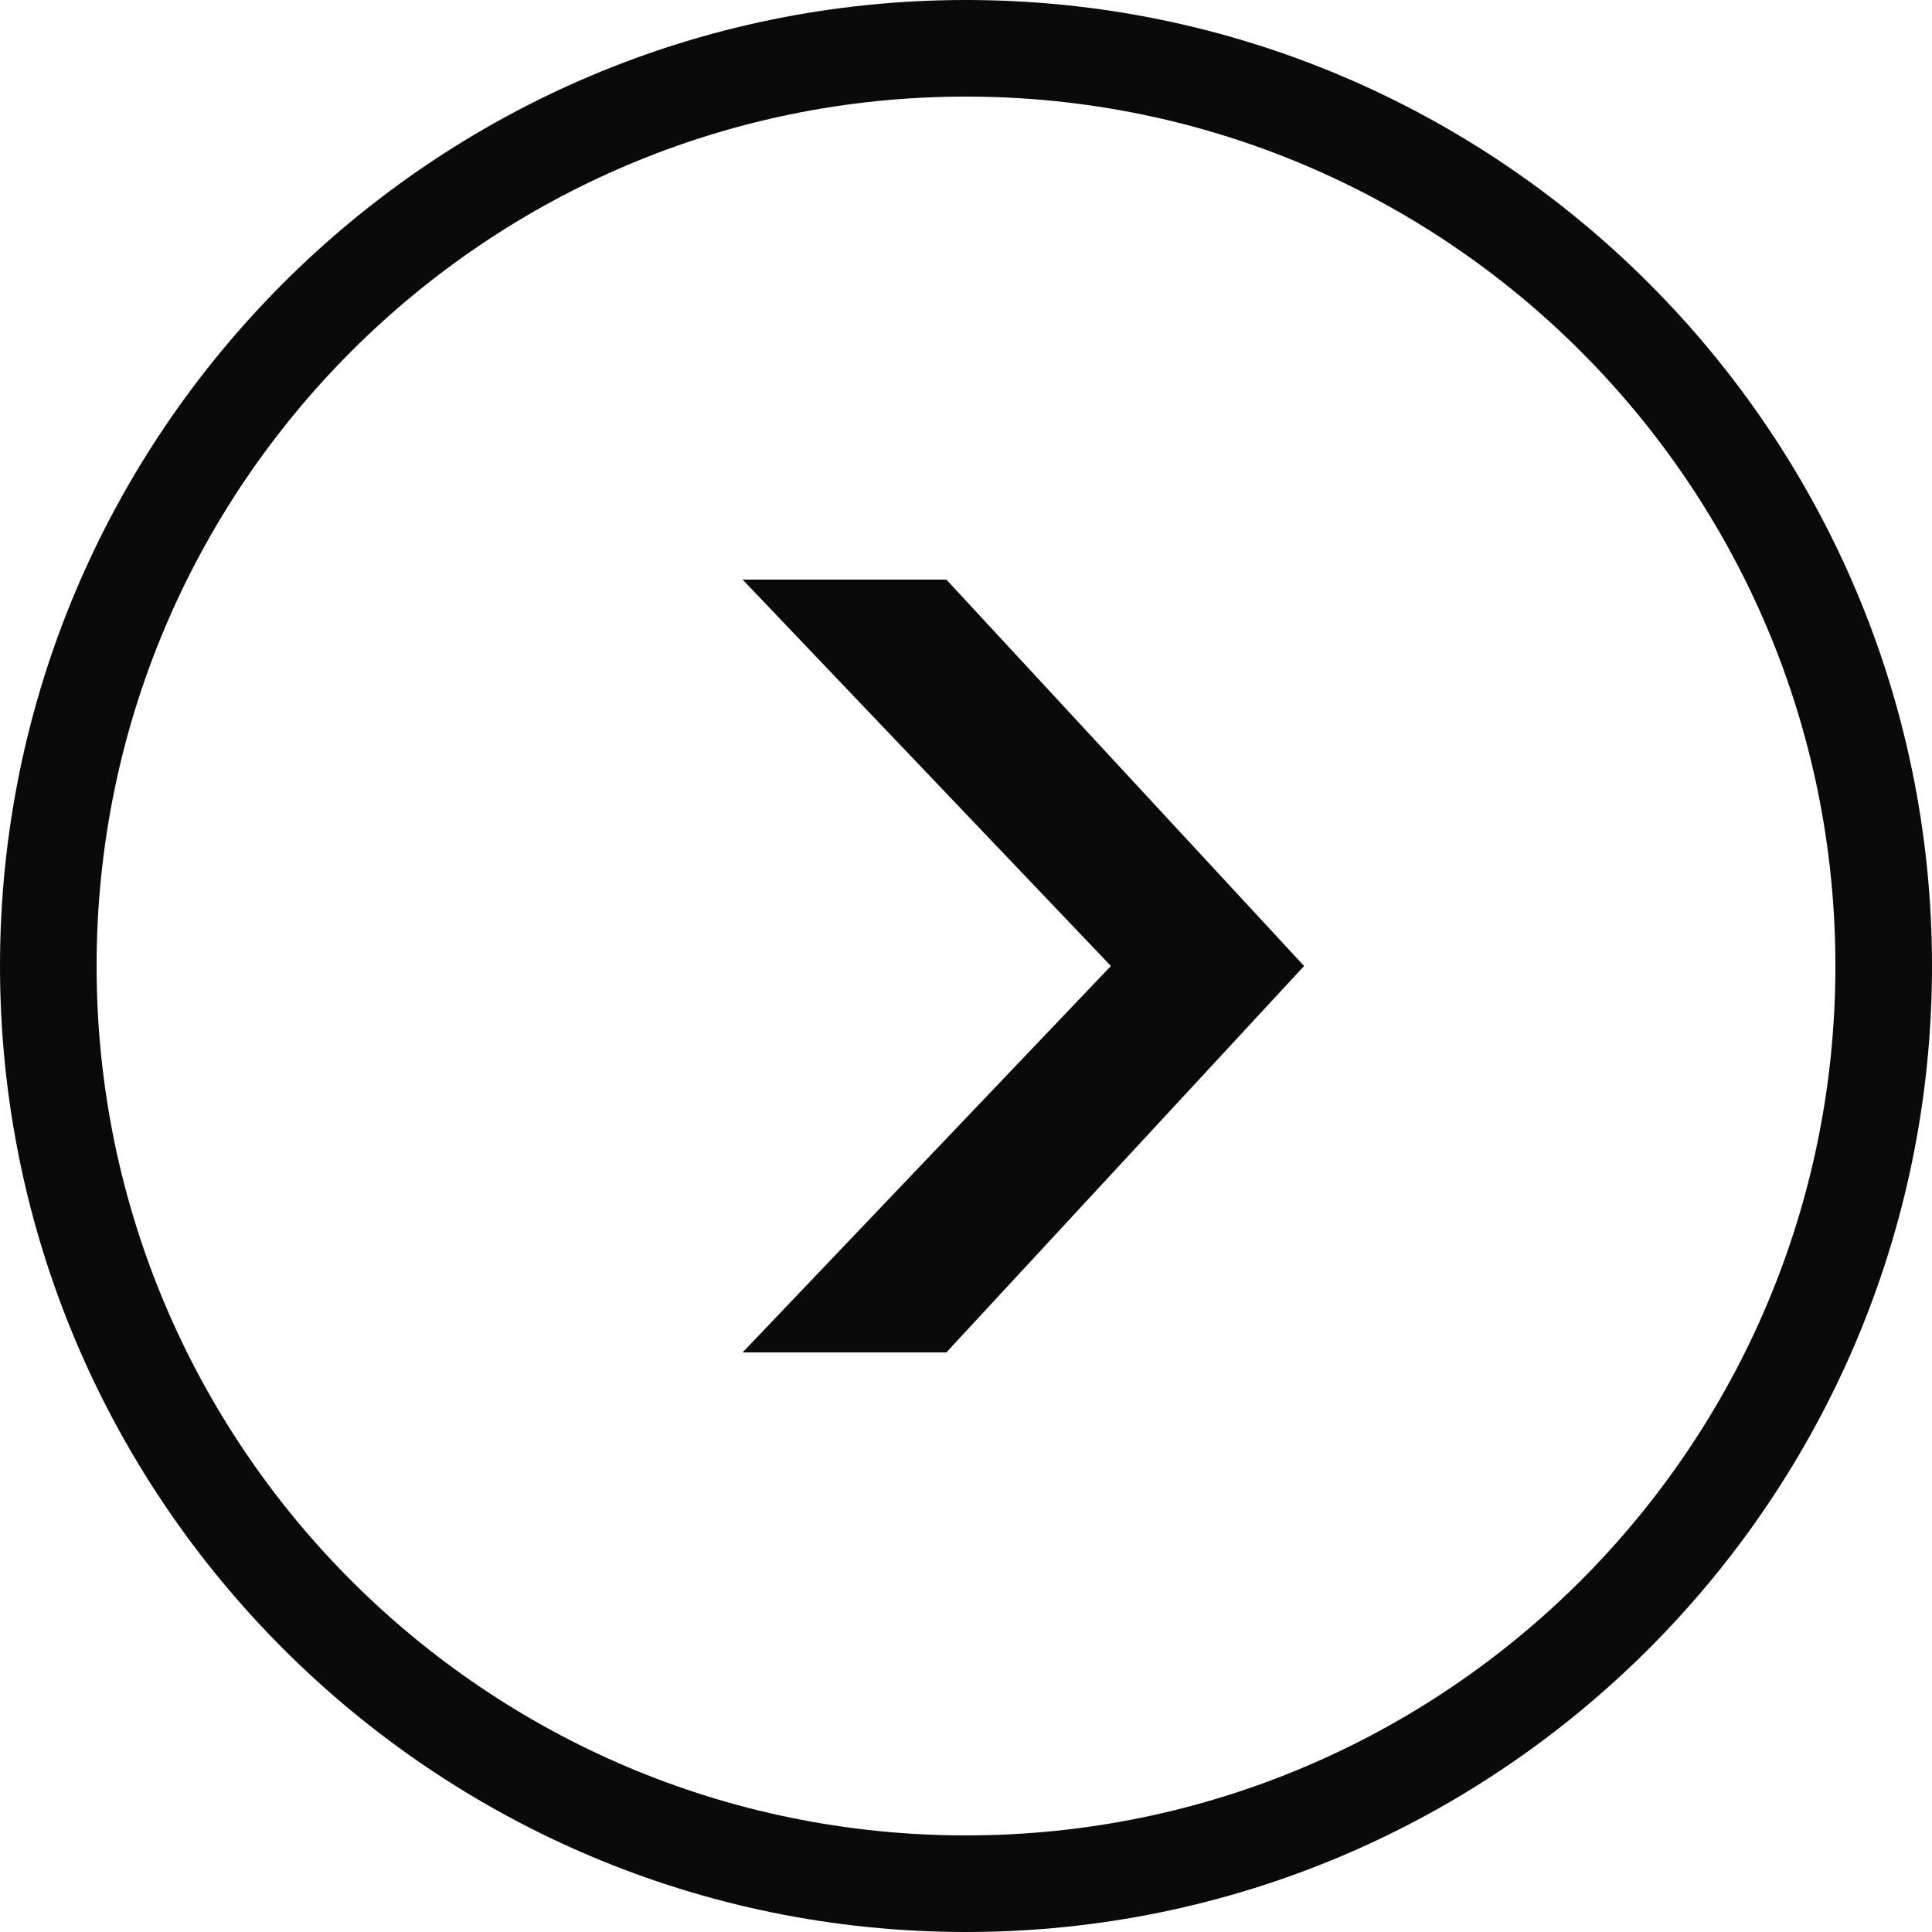
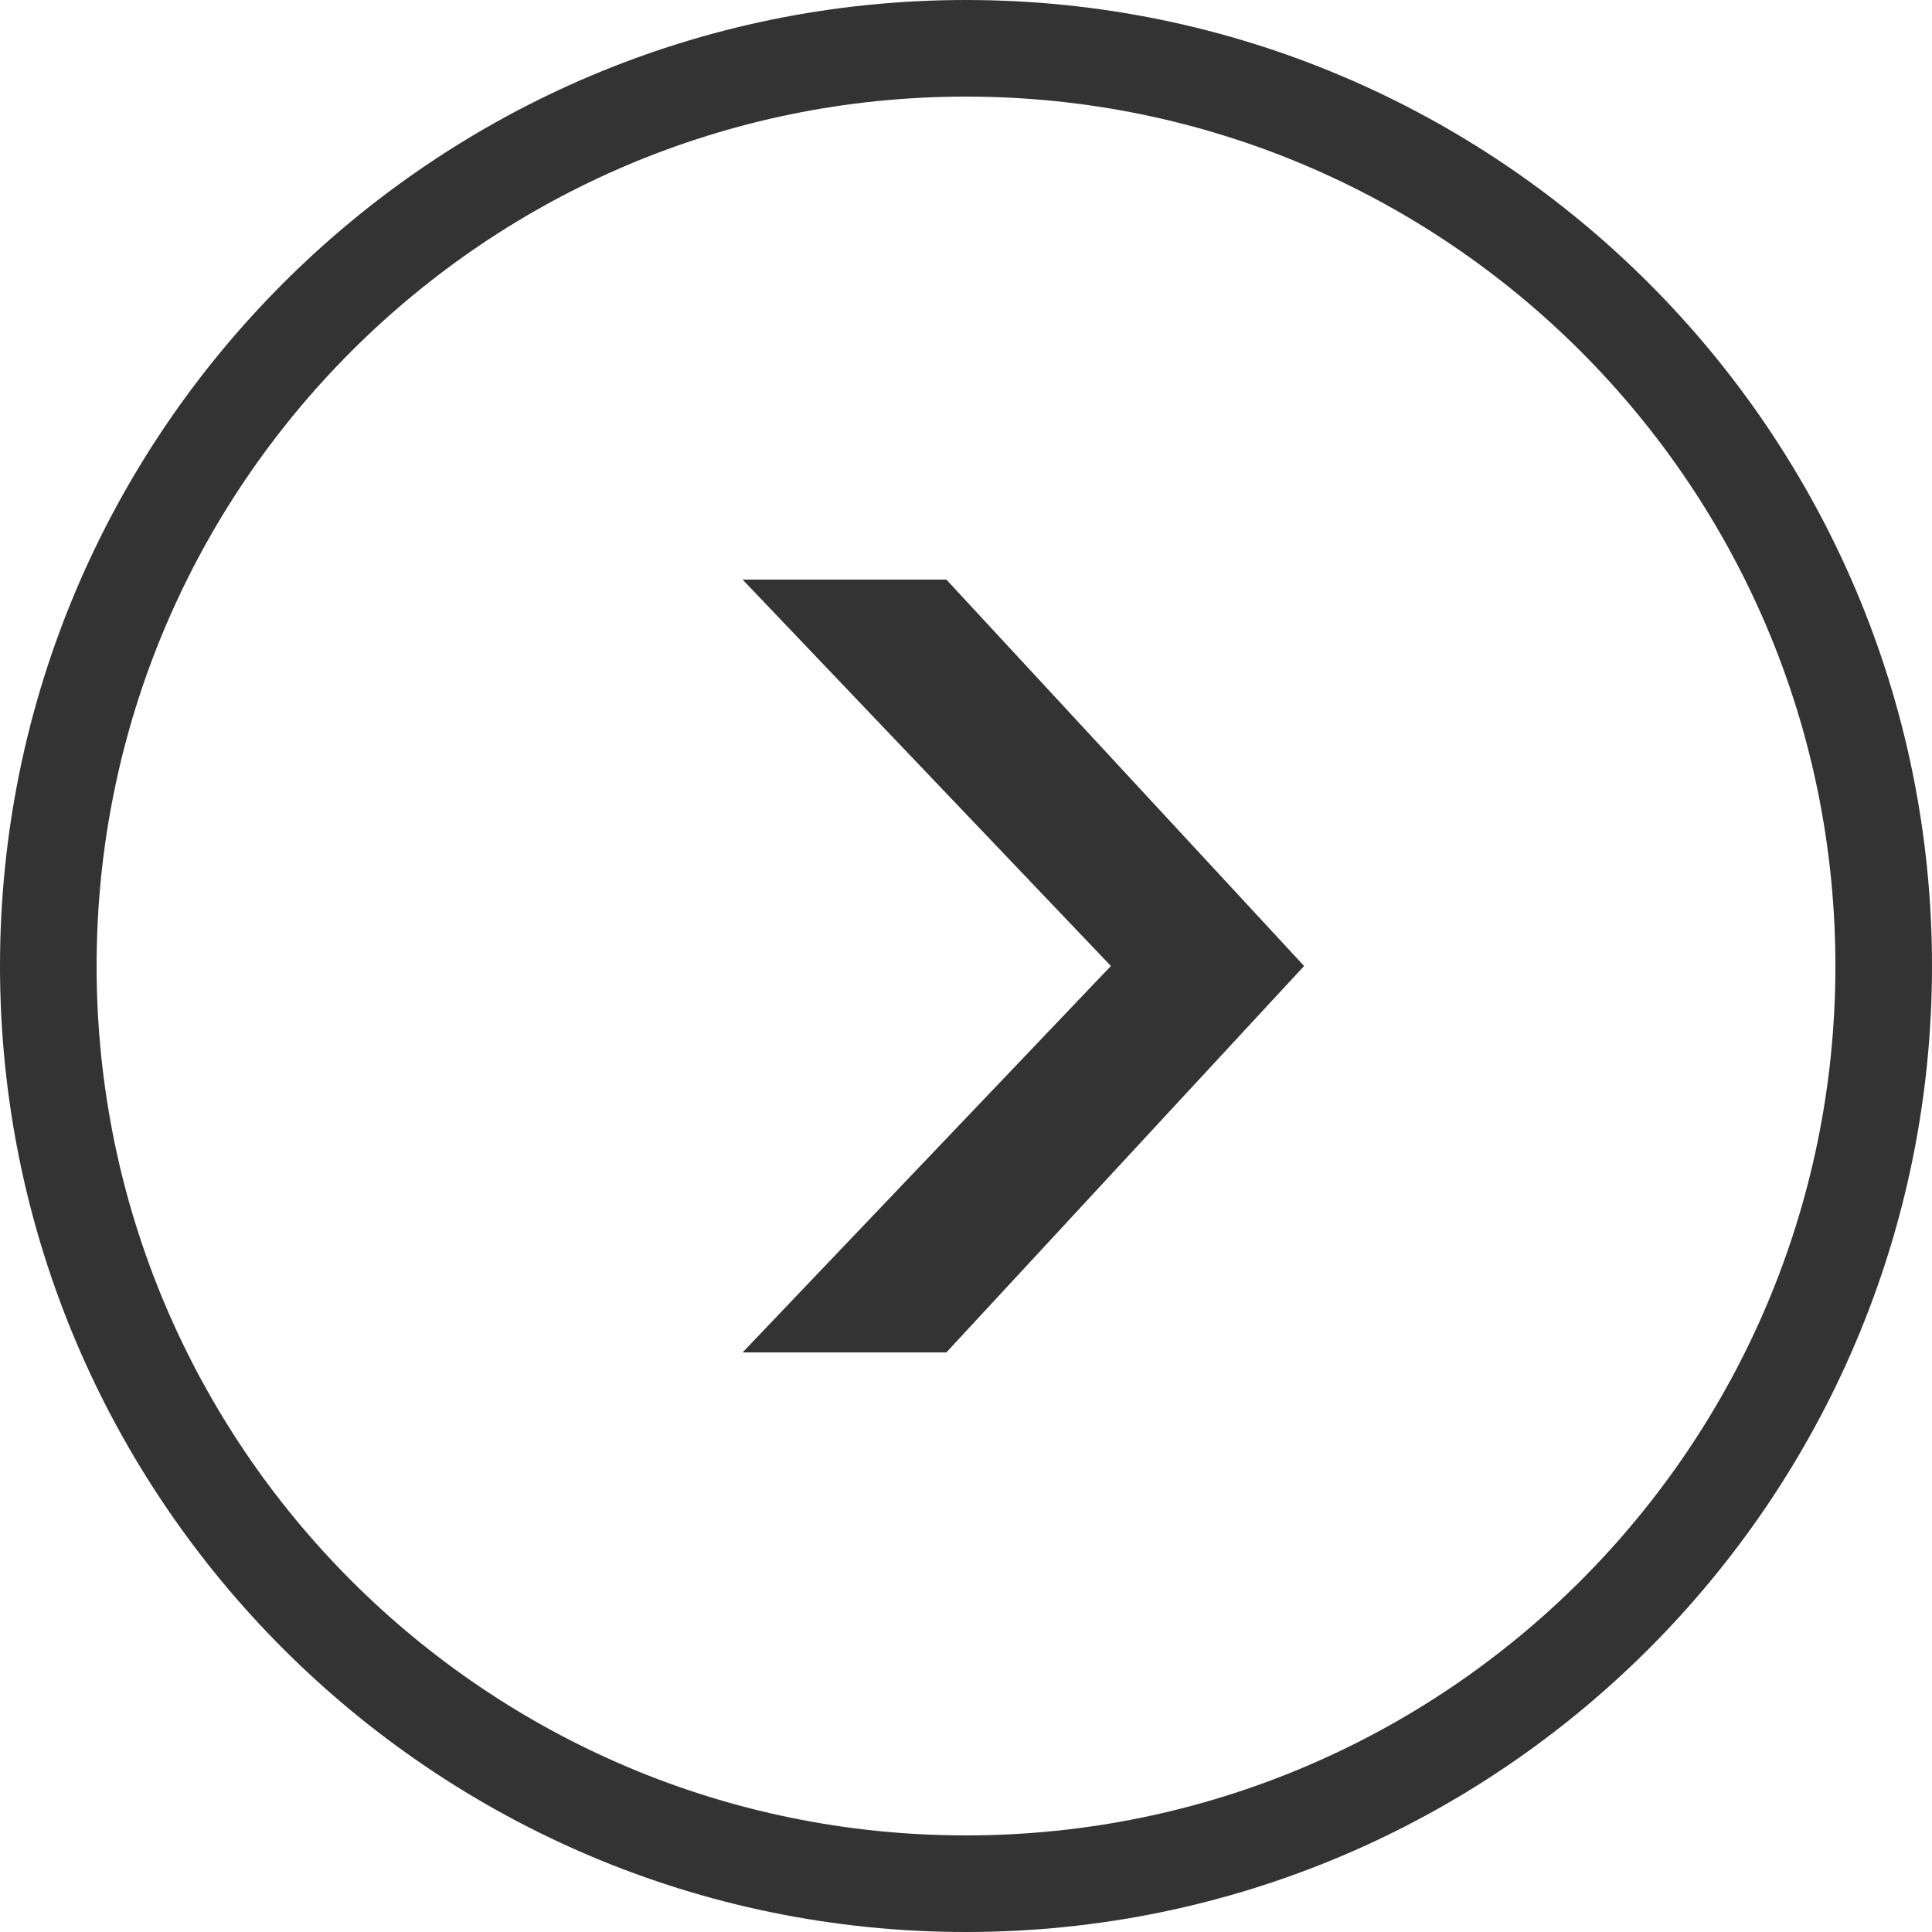
<svg xmlns="http://www.w3.org/2000/svg" version="1.1" id="icons_1_" x="0px" y="0px" viewBox="0 0 128 128" style="enable-background:new 0 0 128 128;" xml:space="preserve">
  <style type="text/css">
	.st0{display:none;}
	.st1{display:inline;}
- 	.st2{fill:#0A0A0A;}
+ 	.st2{fill:#333333;}
</style>
  <g id="row2_1_" class="st0">
    <g id="_x36__3_" class="st1">
      <g id="transparent">
        <g>
          <path class="st2" d="M64,0.3C28.7,0.3,0,28.8,0,64c0,35.2,28.7,63.7,64,63.7c35.3,0,64-28.5,64-63.7C128,28.8,99.3,0.3,64,0.3z       M64,121.3C32.2,121.3,6.4,95.7,6.4,64C6.4,32.3,32.2,6.7,64,6.7c12.1,0,23.4,3.7,32.7,10.1c13.7,9.4,23.1,24.5,24.7,41.8      c0,0.5,0.1,9.8,0,10.7C118.7,98.5,94,121.3,64,121.3z M60.8,32.2c-14.5,0-19.1,13.3-19.2,25.5h9.6c-0.2-8.8,0.7-15.9,9.6-15.9      c6.4,0,9.6,2.7,9.6,9.6c0,4.4-3.4,6.6-6.4,9.6c-6.2,6-5.7,10.4-6,18.7h8.4c0.3-7.5,0.2-7.3,6.4-13.9c4.2-4.1,7.1-8.2,7.1-14.5      C80,41.2,74.6,32.2,60.8,32.2z M64.1,86.3c-3.6,0-6.4,2.9-6.4,6.4c0,3.5,2.9,6.4,6.4,6.4c3.6,0,6.4-2.9,6.4-6.4      C70.5,89.1,67.6,86.3,64.1,86.3z" />
        </g>
      </g>
    </g>
    <g id="_x35__3_" class="st1">
      <g id="down_1_">
        <g>
          <path class="st2" d="M64,0.3C28.7,0.3,0,28.8,0,64s28.7,63.7,64,63.7c35.3,0,64-28.5,64-63.7S99.3,0.3,64,0.3z M64,121.3      C32.2,121.3,6.4,95.7,6.4,64C6.4,32.3,32.2,6.7,64,6.7c31.8,0,57.6,25.7,57.6,57.3C121.6,95.7,95.8,121.3,64,121.3z M85.7,58.1      L70.4,70.3V41.7c0-2.2-2.3-3.2-4.4-3.2H62c-2.2,0-3.9,1.8-3.9,3.9v28.4L42.3,58.1c-2.2,0-3.9,1.8-3.9,3.9v7.1L64,95.8l25.6-26.7      V62C89.6,59.8,87.8,58.1,85.7,58.1z" />
        </g>
      </g>
    </g>
    <g id="_x34__3_" class="st1">
      <g id="up">
        <g>
          <path class="st2" d="M64,0.3C28.7,0.3,0,28.8,0,64s28.7,63.7,64,63.7c35.3,0,64-28.5,64-63.7S99.3,0.3,64,0.3z M64,121.3      C32.2,121.3,6.4,95.7,6.4,64C6.4,32.3,32.2,6.7,64,6.7c31.8,0,57.6,25.7,57.6,57.3C121.6,95.7,95.8,121.3,64,121.3z M38.4,58.9      V66c0,2.2,1.8,3.9,3.9,3.9l15.3-12.2v28.7c0,2.2,2.3,3.2,4.4,3.2H66c2.2,0,3.9-1.8,3.9-3.9V57.2l15.8,12.7      c2.2,0,3.9-1.8,3.9-3.9v-7.1L64,32.2L38.4,58.9z" />
        </g>
      </g>
    </g>
    <g id="_x33__3_" class="st1">
      <g id="right_1_">
        <g>
          <path class="st2" d="M64,0.3C28.8,0.3,0.3,28.8,0.3,64c0,35.2,28.5,63.7,63.7,63.7c35.2,0,63.7-28.5,63.7-63.7      C127.7,28.8,99.2,0.3,64,0.3z M64,121.3C32.3,121.3,6.7,95.7,6.7,64C6.7,32.3,32.3,6.7,64,6.7c31.7,0,57.3,25.7,57.3,57.3      C121.3,95.7,95.7,121.3,64,121.3z M62,38.5c-2.2,0-3.9,1.8-3.9,3.9l12.2,15.2H41.7c-2.2,0-3.2,2.2-3.2,4.4V66      c0,2.2,1.8,3.9,3.9,3.9h28.4L58.1,85.6c0,2.2,1.8,3.9,3.9,3.9h7.1L95.8,64L69.1,38.5H62z" />
        </g>
      </g>
    </g>
    <g id="_x32__4_" class="st1">
      <g id="left_1_">
        <g>
          <path class="st2" d="M64,0.3C28.7,0.3,0,28.8,0,64c0,35.2,28.7,63.7,64,63.7c35.3,0,64-28.5,64-63.7C128,28.8,99.3,0.3,64,0.3z       M64,121.3C32.2,121.3,6.4,95.7,6.4,64C6.4,32.3,32.2,6.7,64,6.7c31.8,0,57.6,25.7,57.6,57.3C121.6,95.7,95.8,121.3,64,121.3z       M86.4,57.6H57.6l12.3-15.2c0-2.2-1.8-3.9-3.9-3.9h-7.1L32,64l26.8,25.5H66c2.2,0,3.9-1.8,3.9-3.9L57.1,69.9h28.6      c2.2,0,3.9-1.8,3.9-3.9V62C89.6,59.9,88.6,57.6,86.4,57.6z" />
        </g>
      </g>
    </g>
    <g id="_x31__4_" class="st1">
      <g id="left_3_">
        <g>
          <path class="st2" d="M64,0.3C28.7,0.3,0,28.8,0,64c0,35.2,28.7,63.7,64,63.7c35.3,0,64-28.5,64-63.7C128,28.8,99.3,0.3,64,0.3z       M64,121.3C32.2,121.3,6.4,95.7,6.4,64C6.4,32.3,32.2,6.7,64,6.7c31.8,0,57.6,25.7,57.6,57.3C121.6,95.7,95.8,121.3,64,121.3z       M65.3,38.5L41.6,64l23.6,25.5h13.5L54.4,64l24.4-25.5H65.3z" />
        </g>
      </g>
    </g>
  </g>
  <g id="row1_1_">
    <g id="_x36__2_" class="st0">
      <g id="plus_transparent" class="st1">
        <g>
          <path class="st2" d="M64,0.3C28.7,0.3,0,28.8,0,64c0,35.2,28.7,63.7,64,63.7c35.3,0,64-28.5,64-63.7C128,28.8,99.3,0.3,64,0.3z       M64,121.3C32.2,121.3,6.4,95.7,6.4,64C6.4,32.3,32.2,6.7,64,6.7c31.8,0,57.6,25.7,57.6,57.3C121.6,95.7,95.8,121.3,64,121.3z       M84.8,60.8H70.4V46.5c0-2.6-2.2-4.8-4.8-4.8c-2.7,0-4.8,2.1-4.8,4.8v14.3H46.4c-2.7,0-4.8,2.1-4.8,4.8c0,2.6,2.1,4.8,4.8,4.8      h14.4v14.3c0,2.6,2.1,4.8,4.8,4.8c2.6,0,4.8-2.1,4.8-4.8V70.4h14.4c2.6,0,4.8-2.1,4.8-4.8C89.6,63,87.5,60.8,84.8,60.8z" />
        </g>
      </g>
    </g>
    <g id="_x35__2_" class="st0">
      <g id="error_transparent_copy" class="st1">
        <g>
          <path class="st2" d="M64,0.3C28.7,0.3,0,28.8,0,64c0,35.2,28.7,63.7,64,63.7c35.3,0,64-28.5,64-63.7C128,28.8,99.3,0.3,64,0.3z       M64,121.3C32.2,121.3,6.4,95.7,6.4,64C6.4,32.3,32.2,6.7,64,6.7c31.8,0,57.6,25.7,57.6,57.3C121.6,95.7,95.8,121.3,64,121.3z       M87.2,44.5c-0.9-0.9-2.3-0.9-3.2,0L55.2,73.2L41.4,59.5c-0.9-0.9-2.3-0.9-3.2,0l-4.8,4.8c-0.9,0.9-0.9,2.3,0,3.2l15.3,15.3      c0,0,0,0,0,0l3.3,3.3l0.8,0.8l0,0l0.7,0.7c0.9,0.9,2.3,0.9,3.2,0L92,52.5c0.9-0.9,0.9-2.3,0-3.2L87.2,44.5z" />
        </g>
      </g>
    </g>
    <g id="_x34__2_" class="st0">
      <g id="error_transparent" class="st1">
        <g>
          <path class="st2" d="M64,0.3C28.7,0.3,0,28.8,0,64c0,35.2,28.7,63.7,64,63.7c35.3,0,64-28.5,64-63.7C128,28.8,99.3,0.3,64,0.3z       M64,121.3C32.2,121.3,6.4,95.7,6.4,64C6.4,32.3,32.2,6.7,64,6.7c31.8,0,57.6,25.7,57.6,57.3C121.6,95.7,95.8,121.3,64,121.3z       M85.9,48.1L81,43.3c-0.9-0.9-2.3-0.9-3.2,0L64,57L50.2,43.3c-0.9-0.9-2.3-0.9-3.2,0l-4.9,4.8c-0.9,0.9-0.9,2.3,0,3.2L55.9,65      L42.1,78.8c-0.9,0.9-0.9,2.3,0,3.2l4.9,4.8c0.9,0.9,2.3,0.9,3.2,0L64,73.1l13.8,13.7c0.9,0.9,2.3,0.9,3.2,0l4.9-4.8      c0.9-0.9,0.9-2.3,0-3.2L72.1,65l13.8-13.7C86.8,50.4,86.8,49,85.9,48.1z" />
        </g>
      </g>
    </g>
    <g id="_x33__2_" class="st0">
      <g id="alert_transparent" class="st1">
        <g>
          <path class="st2" d="M64,32.2c-4.4,0-8,3.3-8,7.3v24.8c0,4.1,3.6,7.3,8,7.3s8-3.3,8-7.3V39.5C72,35.4,68.4,32.2,64,32.2z       M64,0.3C28.7,0.3,0,28.8,0,64c0,35.2,28.7,63.7,64,63.7c35.3,0,64-28.5,64-63.7C128,28.8,99.3,0.3,64,0.3z M64,121.3      C32.2,121.3,6.4,95.7,6.4,64C6.4,32.3,32.2,6.7,64,6.7c31.8,0,57.6,25.7,57.6,57.3C121.6,95.7,95.8,121.3,64,121.3z M64,81.2      c-4.4,0-8,3.3-8,7.3s3.6,7.3,8,7.3s8-3.3,8-7.3S68.4,81.2,64,81.2z" />
        </g>
      </g>
    </g>
    <g id="_x32__3_" class="st0">
      <g id="minus_transparent" class="st1">
        <g>
          <path class="st2" d="M64,0.3C28.7,0.3,0,28.8,0,64c0,35.2,28.7,63.7,64,63.7c35.3,0,64-28.5,64-63.7C128,28.8,99.3,0.3,64,0.3z       M64,121.3C32.2,121.3,6.4,95.7,6.4,64C6.4,32.3,32.2,6.7,64,6.7c31.8,0,57.6,25.7,57.6,57.3C121.6,95.7,95.8,121.3,64,121.3z       M81.6,60.8H43.2c-2.7,0-4.8,2.1-4.8,4.8c0,2.6,2.2,4.8,4.8,4.8h38.4c2.6,0,4.8-2.1,4.8-4.8C86.4,63,84.3,60.8,81.6,60.8z" />
        </g>
      </g>
    </g>
    <g id="_x31__3_">
      <g id="_x32__2_">
        <g>
          <path class="st2" d="M64,0C28.7,0,0,28.7,0,64s28.7,64,64,64c35.3,0,64-28.7,64-64S99.3,0,64,0z M64,121.6      C32.2,121.6,6.4,95.8,6.4,64S32.2,6.4,64,6.4c31.8,0,57.6,25.8,57.6,57.6S95.8,121.6,64,121.6z M49.2,38.4L73.6,64L49.2,89.6      h13.5L86.4,64L62.7,38.4H49.2z" />
        </g>
      </g>
    </g>
  </g>
</svg>
